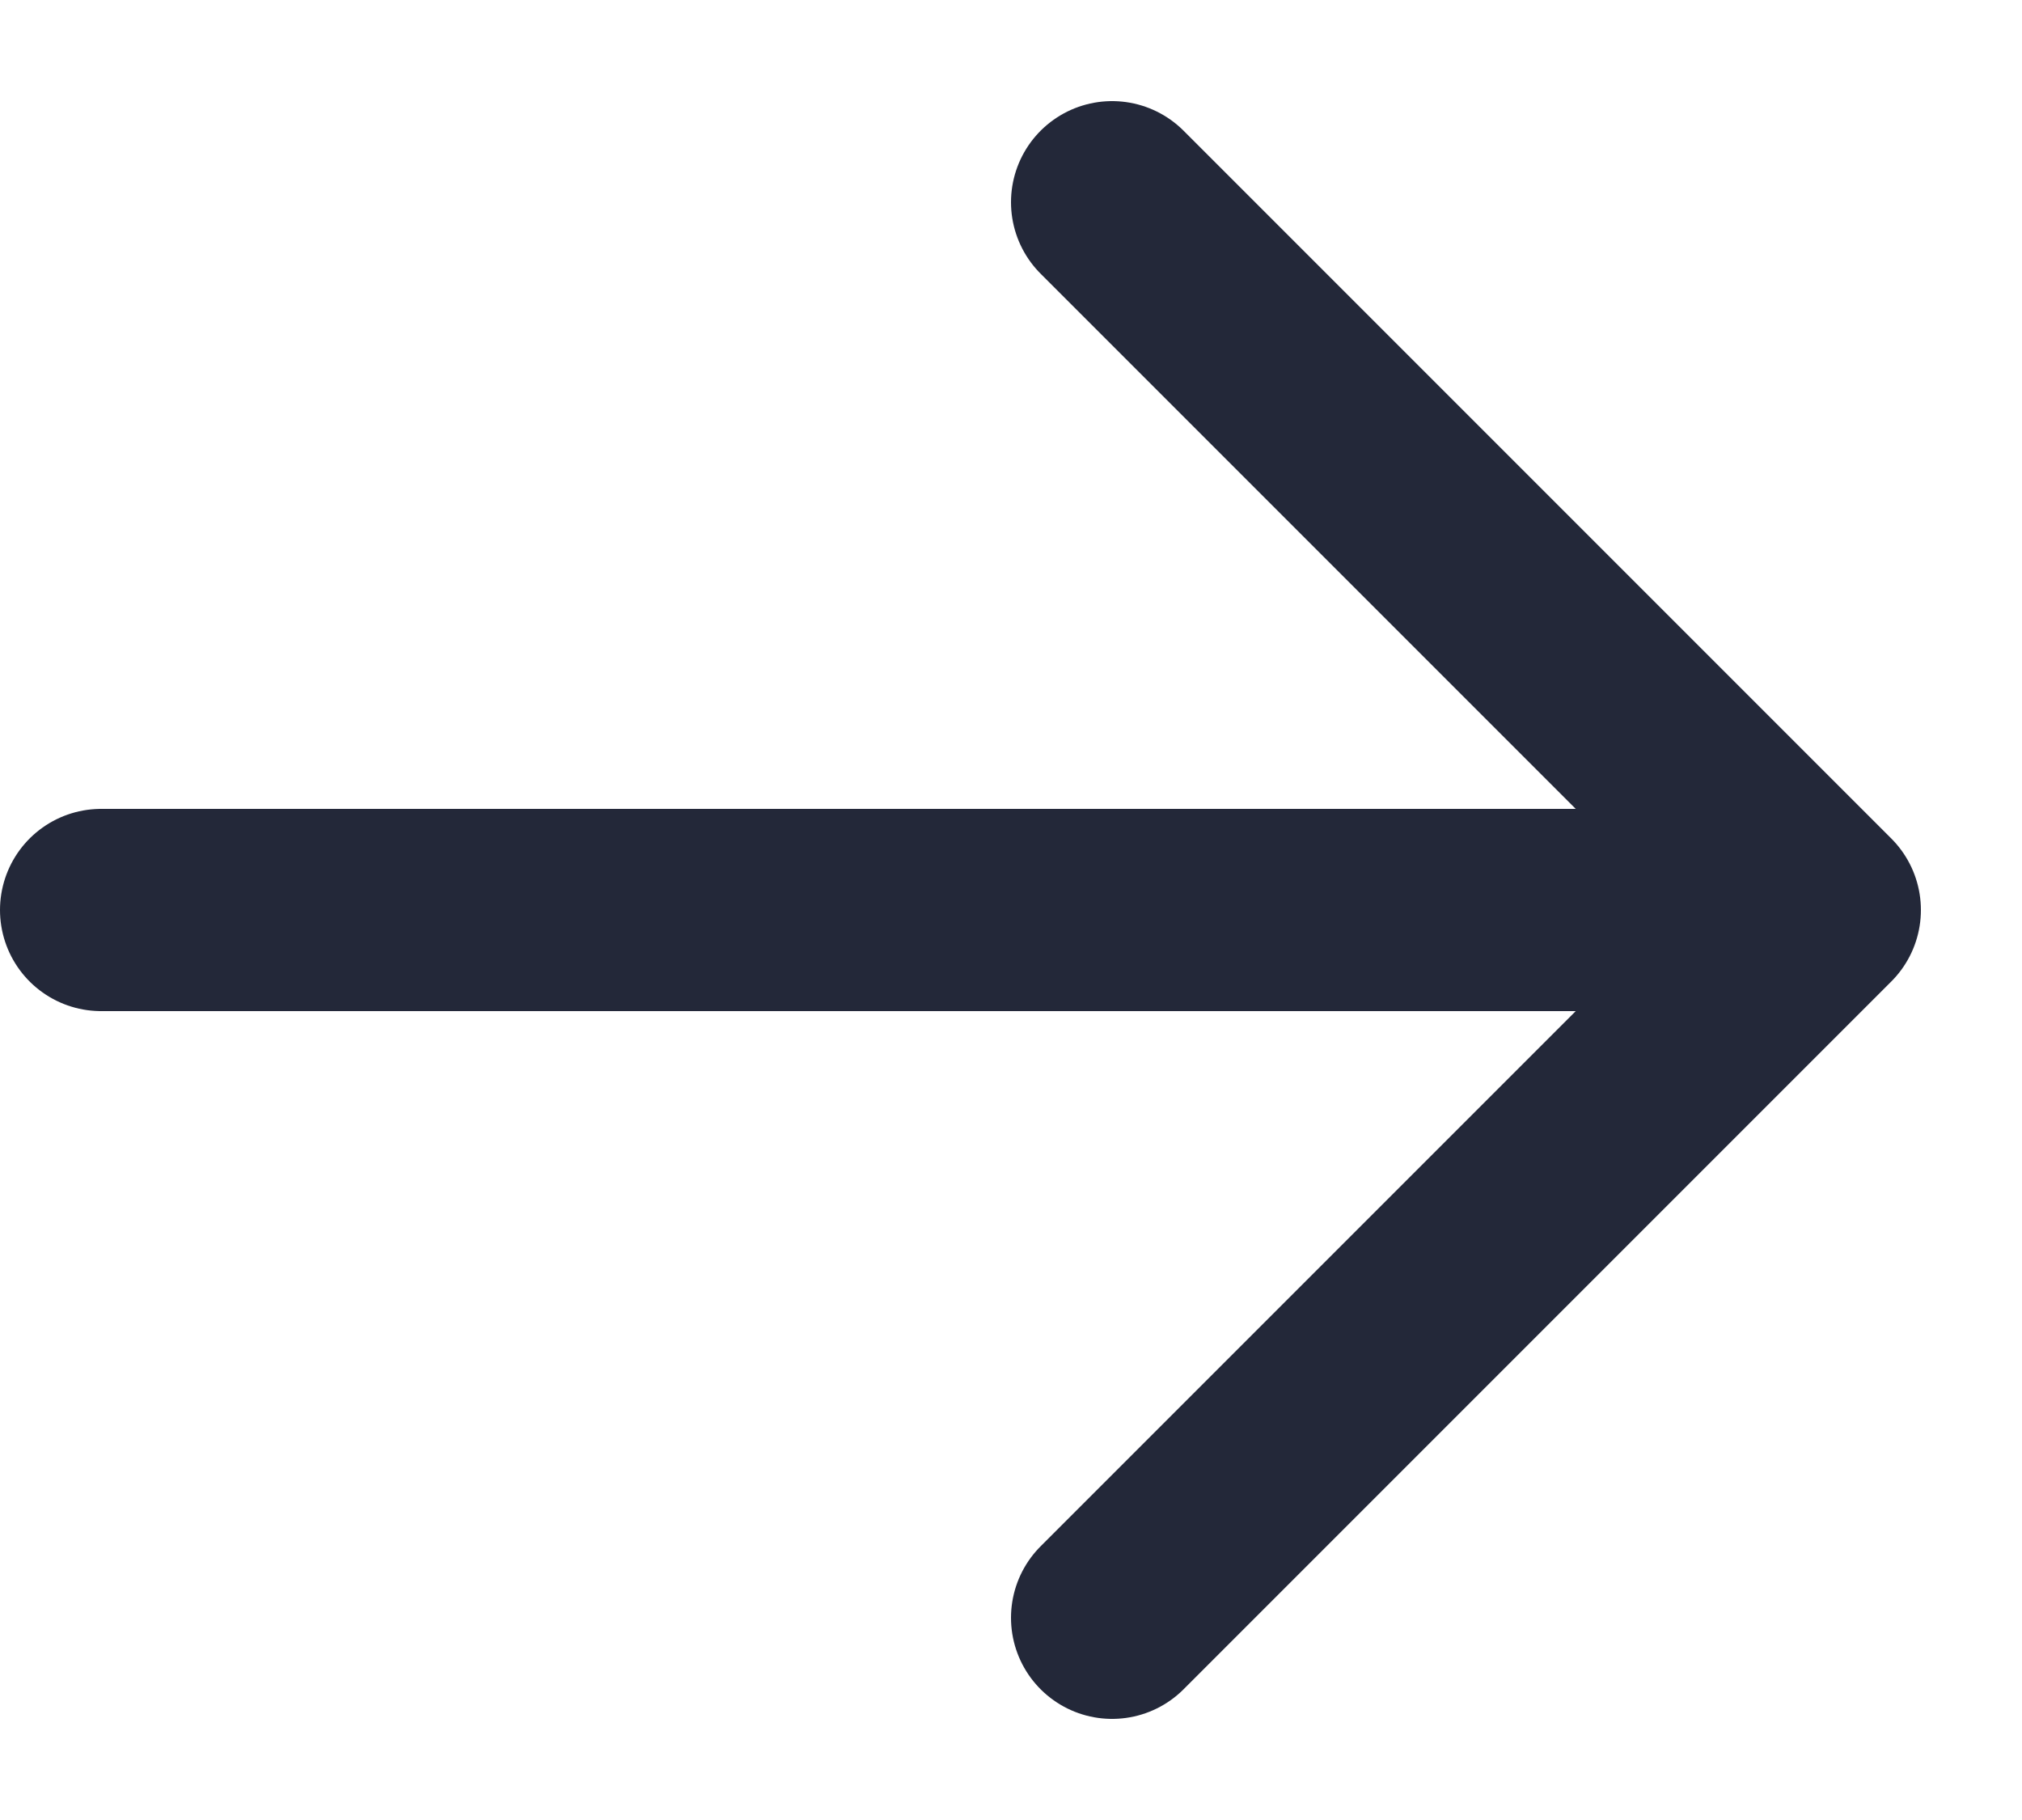
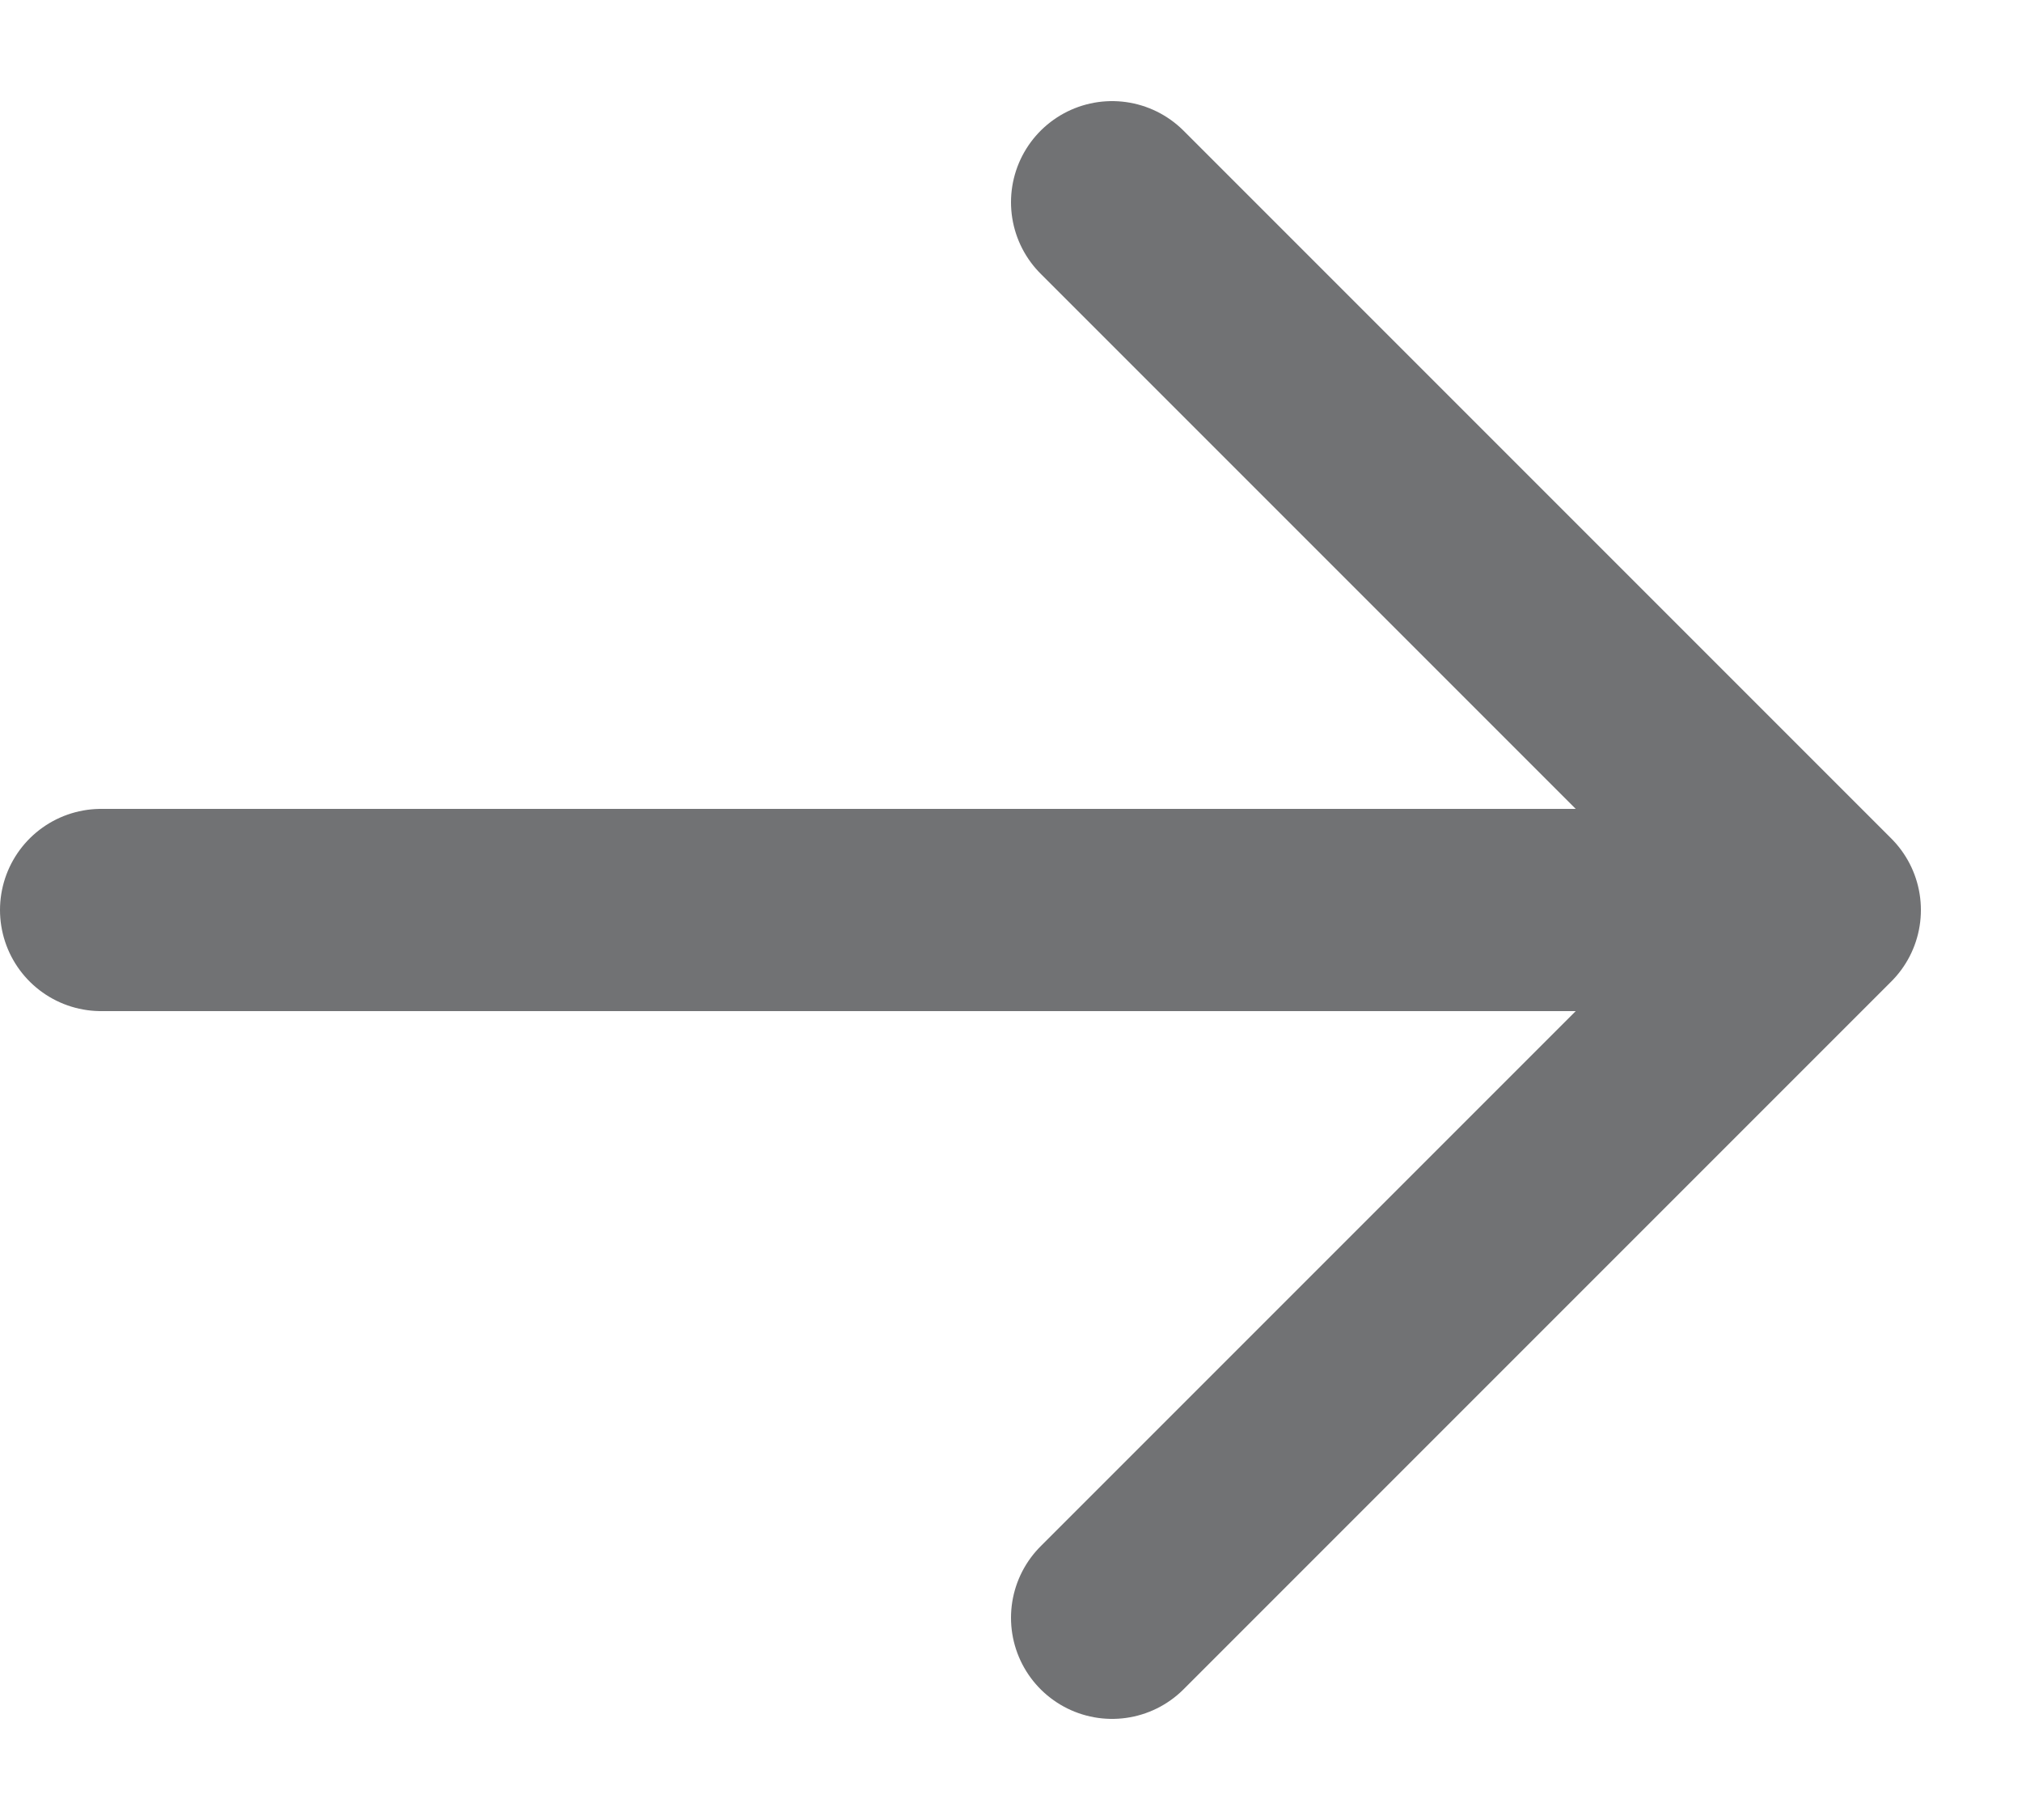
<svg xmlns="http://www.w3.org/2000/svg" width="20" height="18" viewBox="0 0 20 18" fill="none">
-   <path d="M11 2L18 9L11 16" stroke="#232839" stroke-width="2" stroke-linecap="round" stroke-linejoin="round" />
-   <path d="M16.5 9H1" stroke="#232839" stroke-width="2" stroke-linecap="round" stroke-linejoin="round" />
+   <path d="M11 2L18 9L11 16" stroke="#717274" stroke-width="2" stroke-linecap="round" stroke-linejoin="round" />
+   <path d="M16.5 9H1" stroke="#717274" stroke-width="2" stroke-linecap="round" stroke-linejoin="round" />
</svg>
